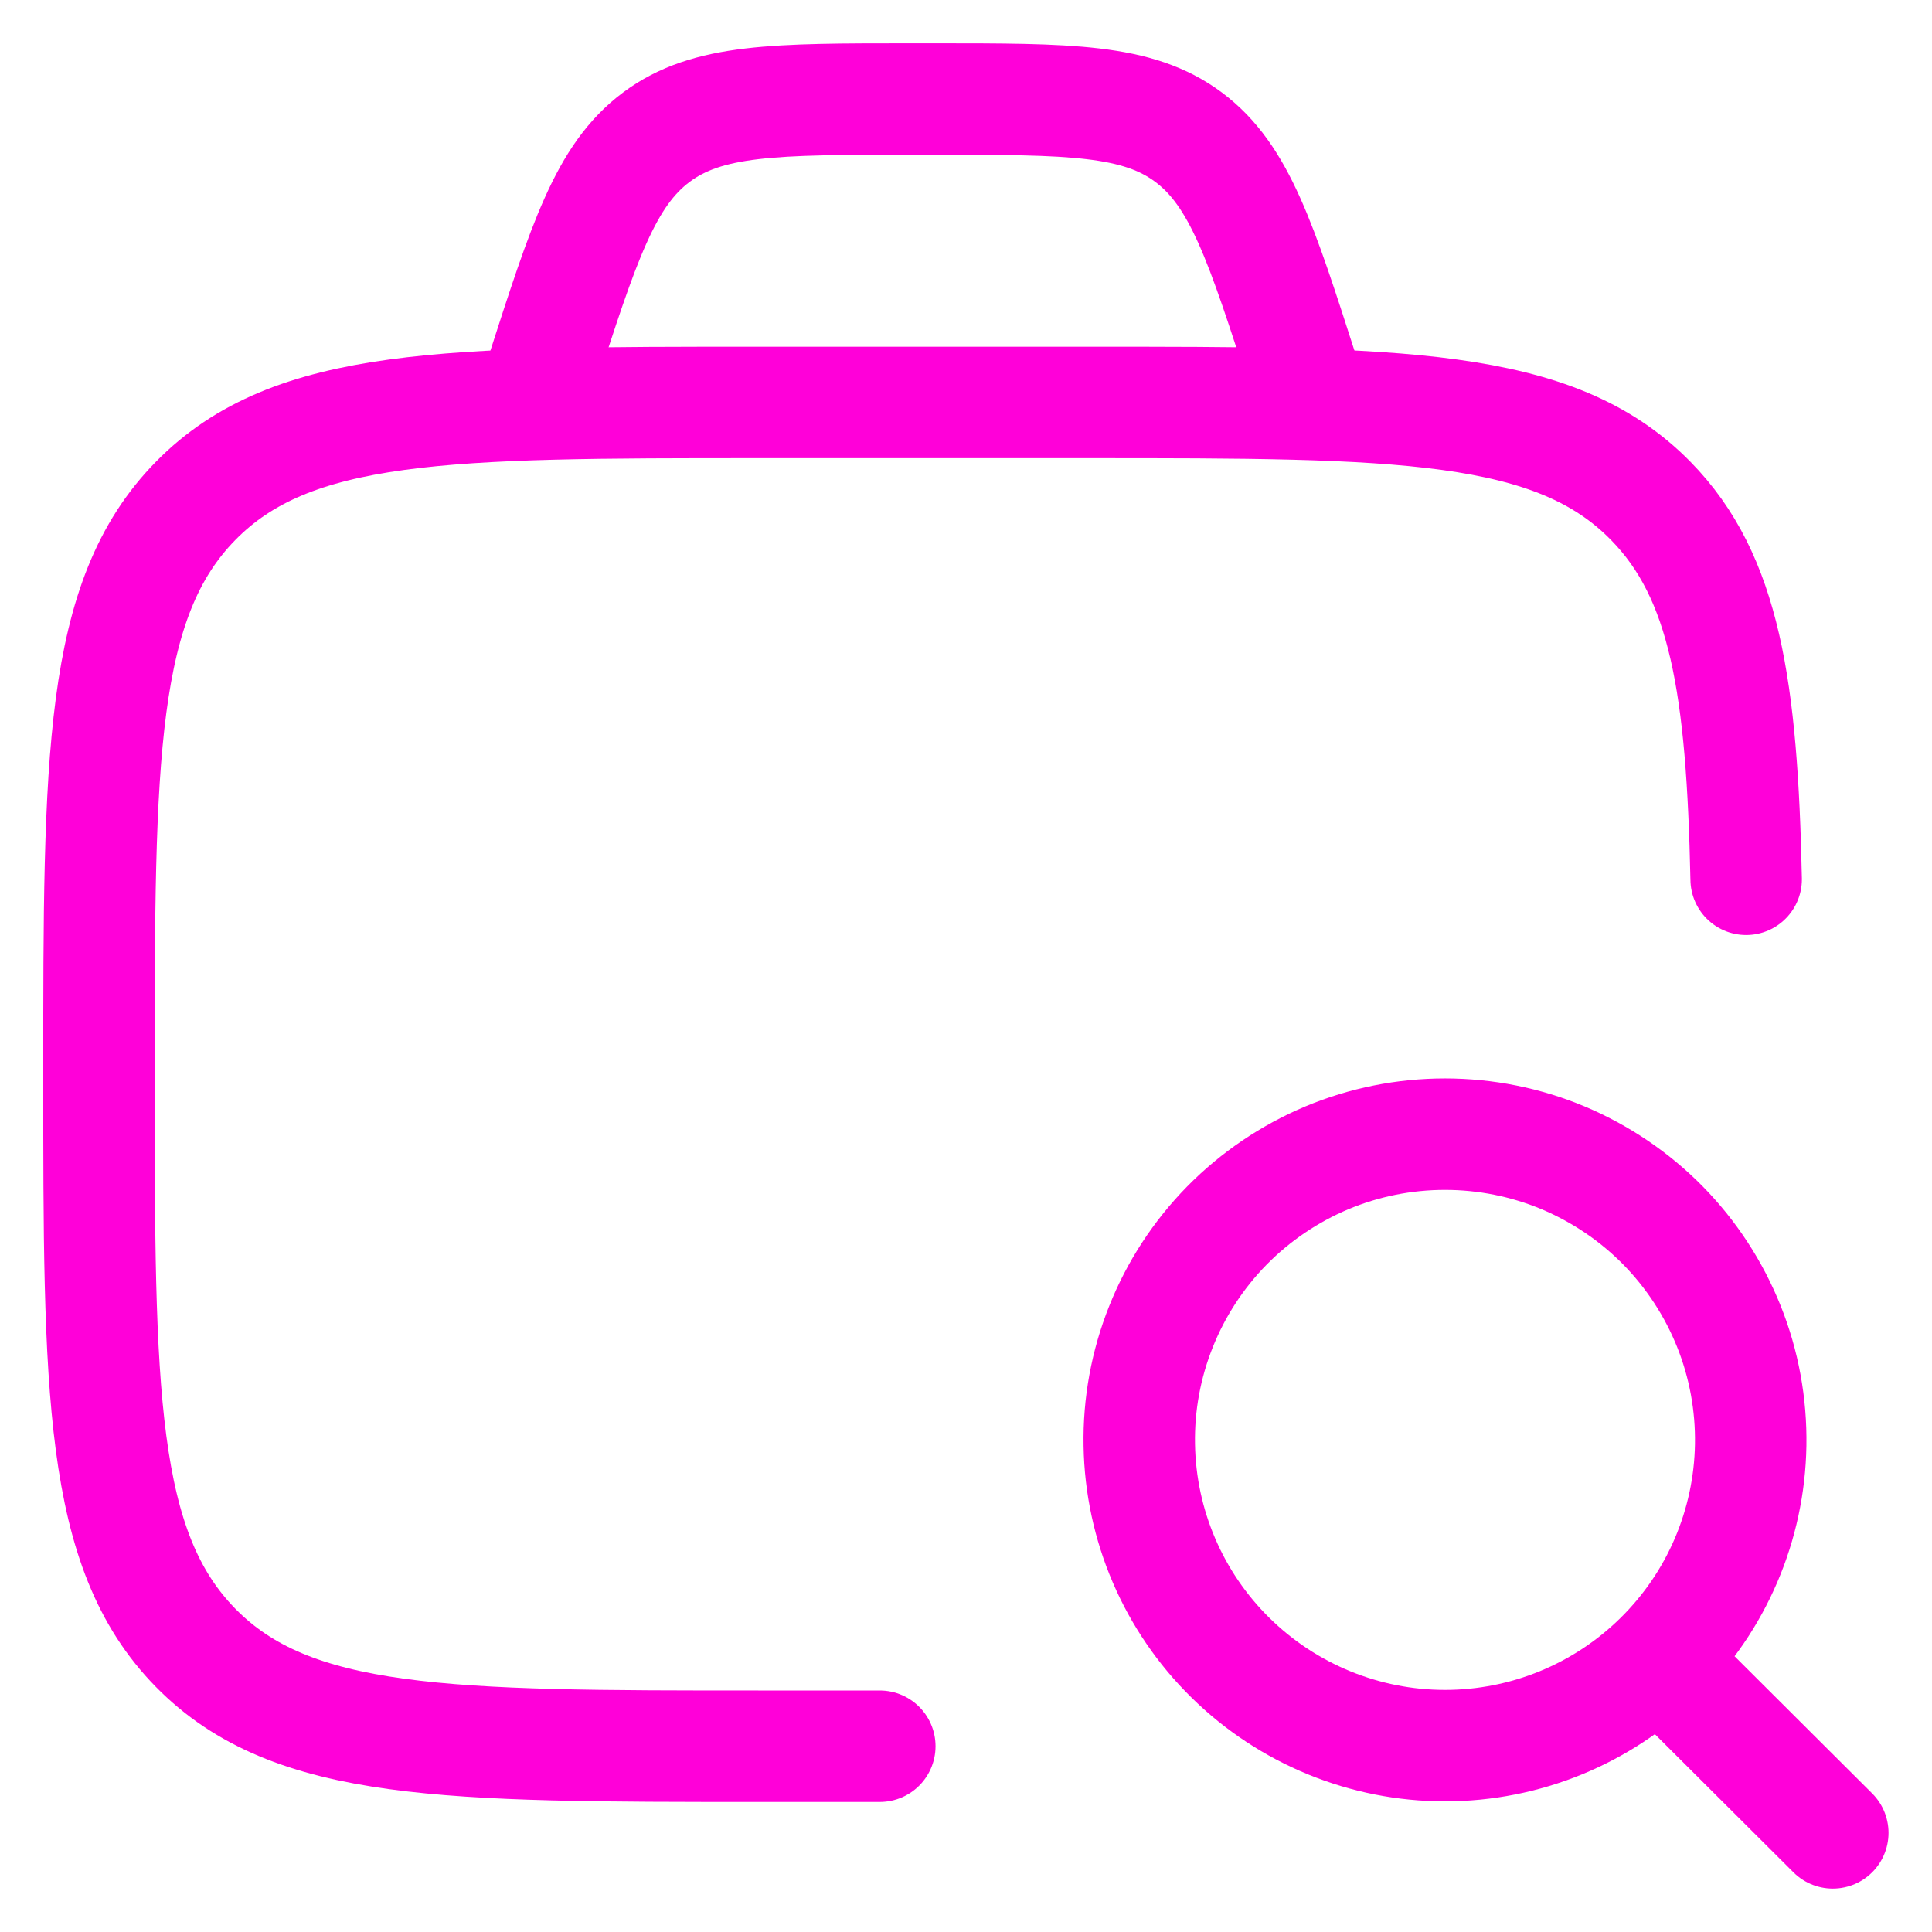
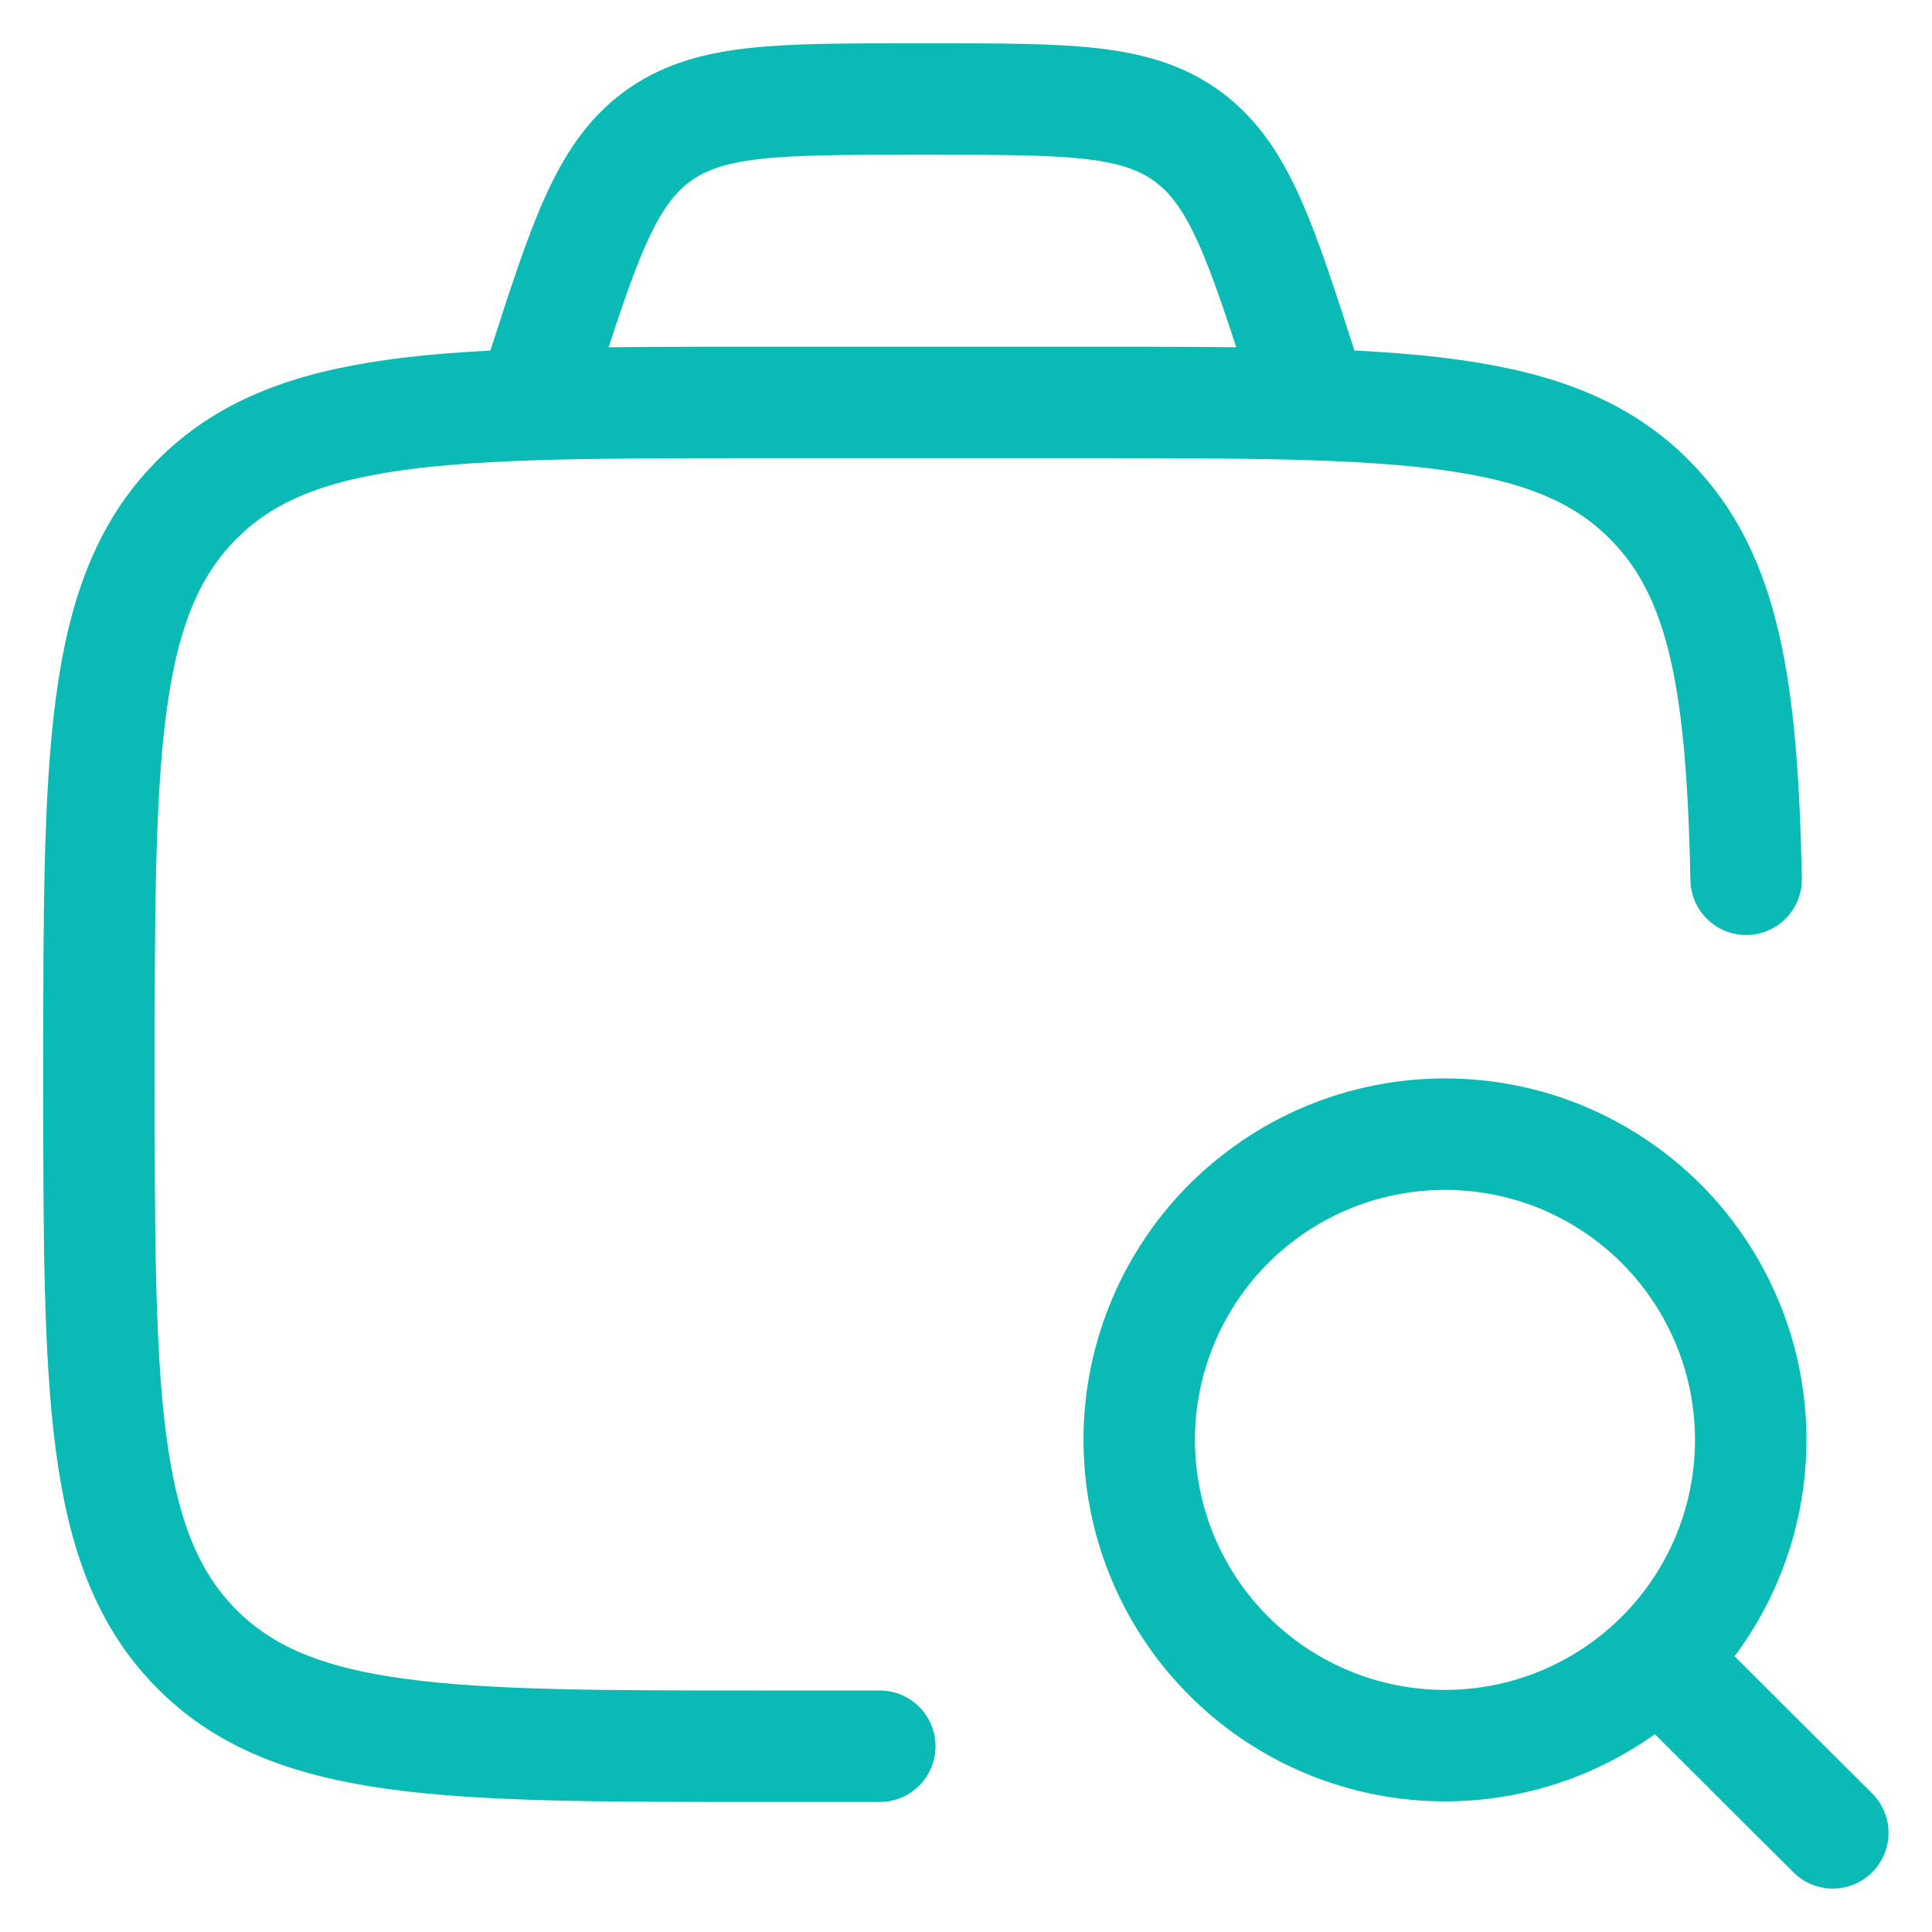
<svg xmlns="http://www.w3.org/2000/svg" width="26" height="26" viewBox="0 0 26 26" fill="none">
-   <path d="M11.84 23.5H10.204C6.022 23.5 3.931 23.5 2.632 22.175C1.332 20.851 1.332 18.72 1.332 14.458C1.332 10.196 1.332 8.065 2.632 6.741C3.931 5.416 6.022 5.416 10.204 5.416H14.641C18.824 5.416 20.916 5.416 22.215 6.741C23.215 7.759 23.445 9.256 23.499 11.833" stroke="#FF00D9" stroke-width="1.5" stroke-linecap="round" stroke-linejoin="round" />
-   <path d="M22.352 22.36L24.665 24.666M17.665 5.416L17.548 5.055C16.971 3.258 16.683 2.36 15.995 1.846C15.307 1.333 14.395 1.333 12.567 1.333H12.26C10.434 1.333 9.521 1.333 8.833 1.846C8.145 2.36 7.857 3.258 7.279 5.055L7.165 5.416M23.56 19.447C23.569 18.901 23.47 18.358 23.267 17.851C23.064 17.344 22.763 16.882 22.38 16.492C21.997 16.103 21.54 15.794 21.037 15.582C20.533 15.371 19.992 15.263 19.446 15.263C18.9 15.263 18.359 15.371 17.855 15.582C17.352 15.794 16.895 16.103 16.512 16.492C16.129 16.882 15.827 17.344 15.625 17.851C15.422 18.358 15.322 18.901 15.332 19.447C15.35 20.526 15.791 21.555 16.561 22.311C17.331 23.068 18.367 23.492 19.446 23.492C20.525 23.492 21.561 23.068 22.331 22.311C23.101 21.555 23.542 20.526 23.56 19.447Z" stroke="#FF00D9" stroke-width="1.5" stroke-linecap="round" stroke-linejoin="round" />
+   <path d="M11.84 23.5H10.204C6.022 23.5 3.931 23.5 2.632 22.175C1.332 20.851 1.332 18.72 1.332 14.458C1.332 10.196 1.332 8.065 2.632 6.741C3.931 5.416 6.022 5.416 10.204 5.416H14.641C18.824 5.416 20.916 5.416 22.215 6.741C23.215 7.759 23.445 9.256 23.499 11.833" stroke="#0abab5" stroke-width="1.5" stroke-linecap="round" stroke-linejoin="round" />
+   <path d="M22.352 22.36L24.665 24.666M17.665 5.416L17.548 5.055C16.971 3.258 16.683 2.36 15.995 1.846C15.307 1.333 14.395 1.333 12.567 1.333H12.26C10.434 1.333 9.521 1.333 8.833 1.846C8.145 2.36 7.857 3.258 7.279 5.055L7.165 5.416M23.56 19.447C23.569 18.901 23.47 18.358 23.267 17.851C23.064 17.344 22.763 16.882 22.38 16.492C21.997 16.103 21.54 15.794 21.037 15.582C20.533 15.371 19.992 15.263 19.446 15.263C18.9 15.263 18.359 15.371 17.855 15.582C17.352 15.794 16.895 16.103 16.512 16.492C16.129 16.882 15.827 17.344 15.625 17.851C15.422 18.358 15.322 18.901 15.332 19.447C15.35 20.526 15.791 21.555 16.561 22.311C17.331 23.068 18.367 23.492 19.446 23.492C20.525 23.492 21.561 23.068 22.331 22.311C23.101 21.555 23.542 20.526 23.56 19.447Z" stroke="#0abab5" stroke-width="1.5" stroke-linecap="round" stroke-linejoin="round" />
</svg>
